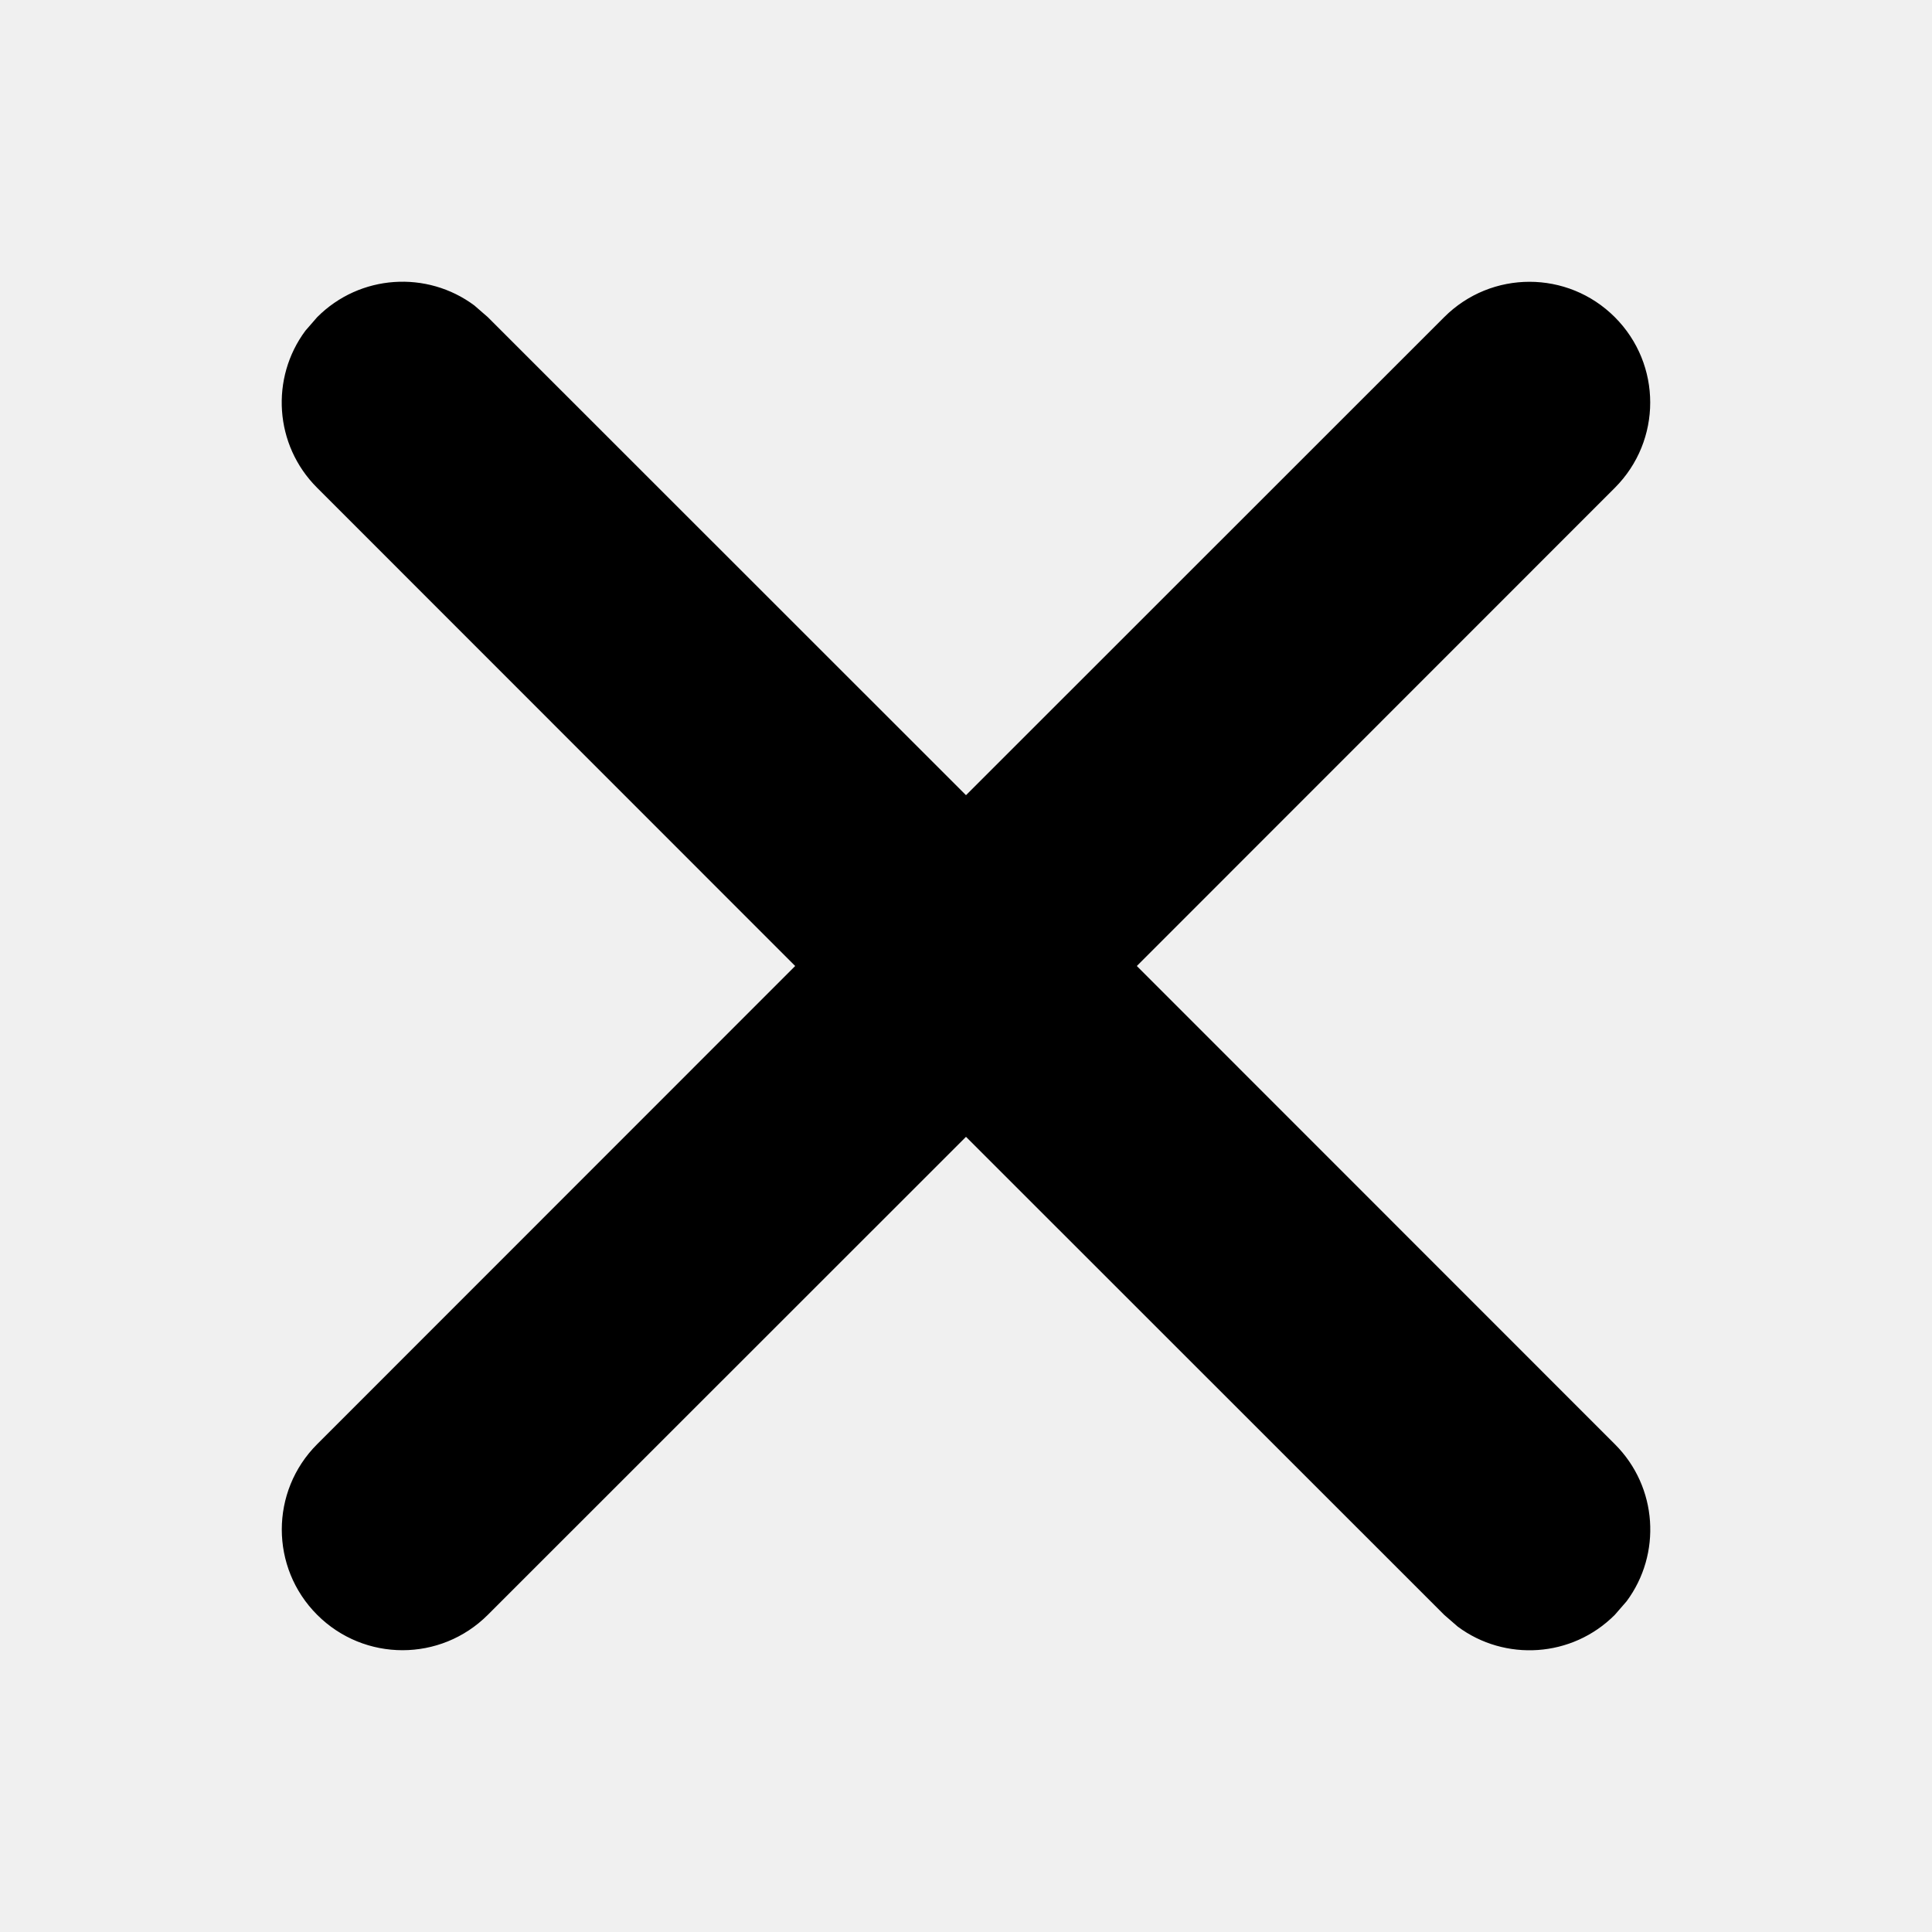
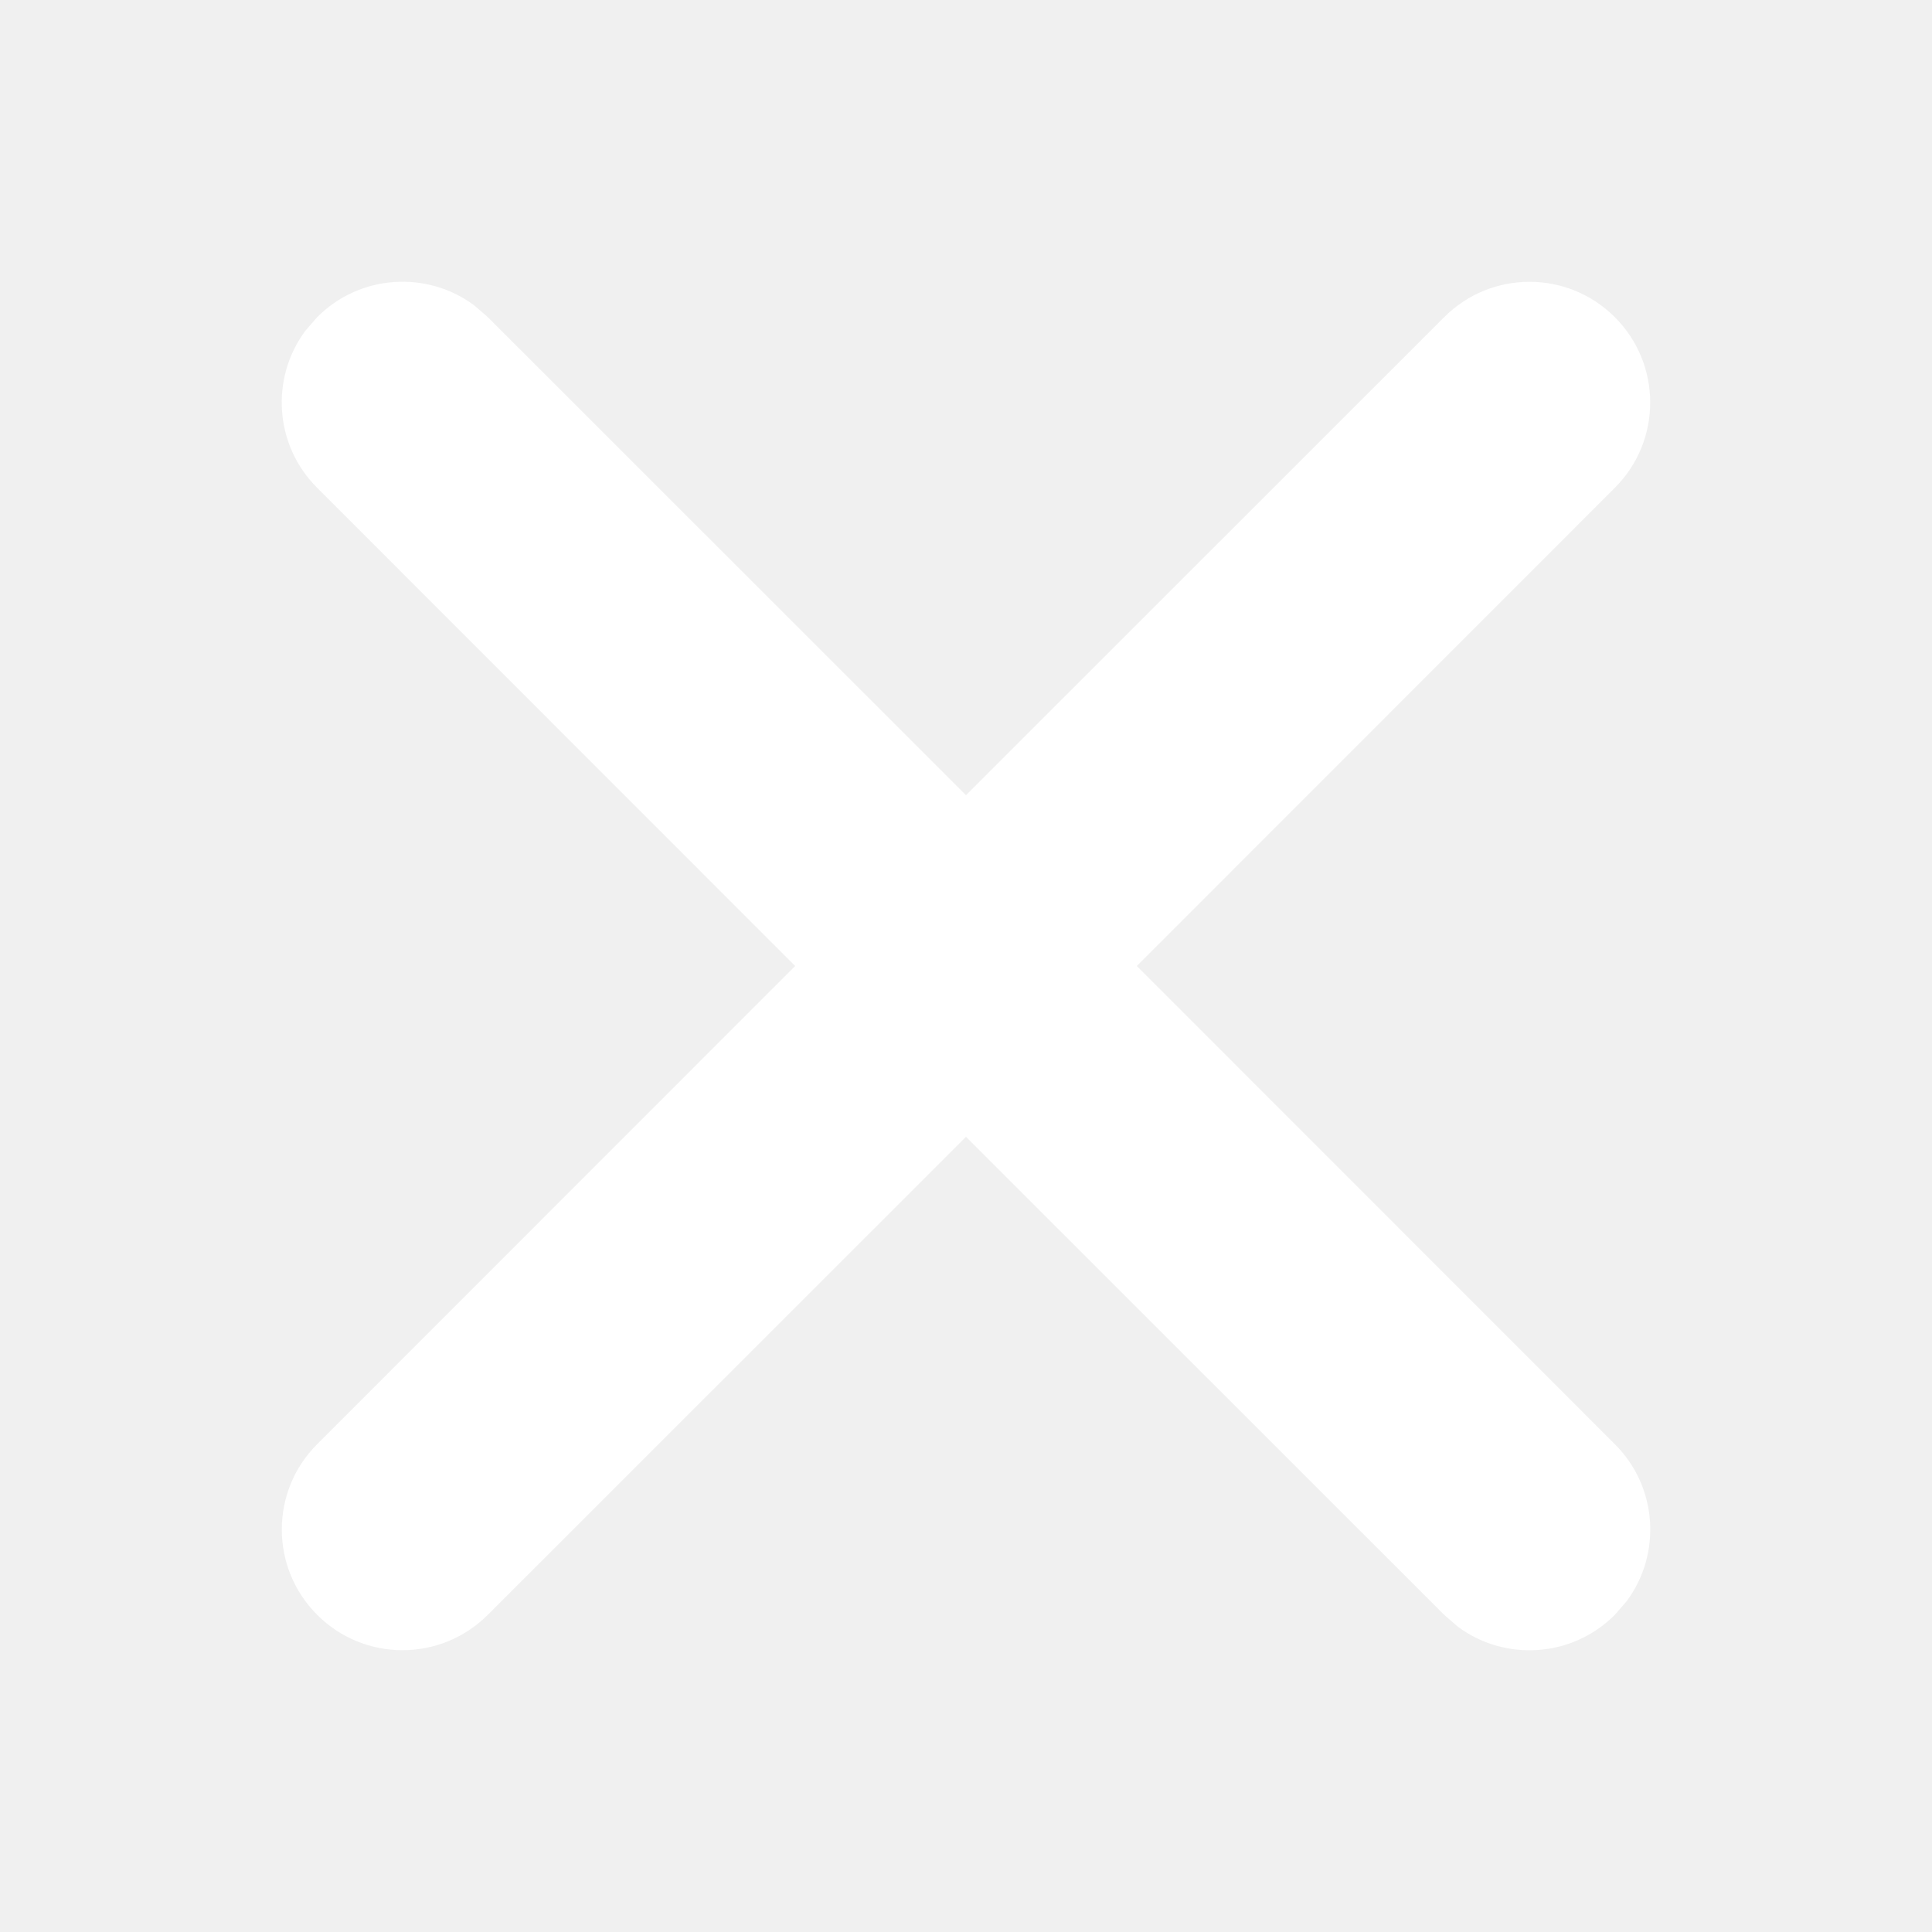
<svg xmlns="http://www.w3.org/2000/svg" width="12" height="12" viewBox="0 0 12 12" fill="none">
-   <path d="M1.897 2.054L1.97 1.97C2.236 1.703 2.653 1.679 2.946 1.897L3.03 1.97L6 4.939L8.97 1.97C9.263 1.677 9.737 1.677 10.03 1.97C10.323 2.263 10.323 2.737 10.03 3.03L7.061 6L10.03 8.97C10.297 9.236 10.321 9.653 10.103 9.946L10.03 10.03C9.764 10.297 9.347 10.321 9.054 10.103L8.97 10.03L6 7.061L3.03 10.03C2.737 10.323 2.263 10.323 1.97 10.03C1.677 9.737 1.677 9.263 1.97 8.97L4.939 6L1.97 3.03C1.703 2.764 1.679 2.347 1.897 2.054L1.97 1.97L1.897 2.054Z" fill="currentColor" />
+   <path d="M1.897 2.054L1.97 1.97C2.236 1.703 2.653 1.679 2.946 1.897L3.03 1.97L6 4.939L8.97 1.97C9.263 1.677 9.737 1.677 10.03 1.97C10.323 2.263 10.323 2.737 10.03 3.03L7.061 6L10.03 8.97C10.297 9.236 10.321 9.653 10.103 9.946L10.03 10.03C9.764 10.297 9.347 10.321 9.054 10.103L8.97 10.03L6 7.061L3.03 10.03C2.737 10.323 2.263 10.323 1.97 10.03C1.677 9.737 1.677 9.263 1.97 8.97L4.939 6L1.97 3.03C1.703 2.764 1.679 2.347 1.897 2.054L1.97 1.97L1.897 2.054Z" fill="#fff" />
</svg>
